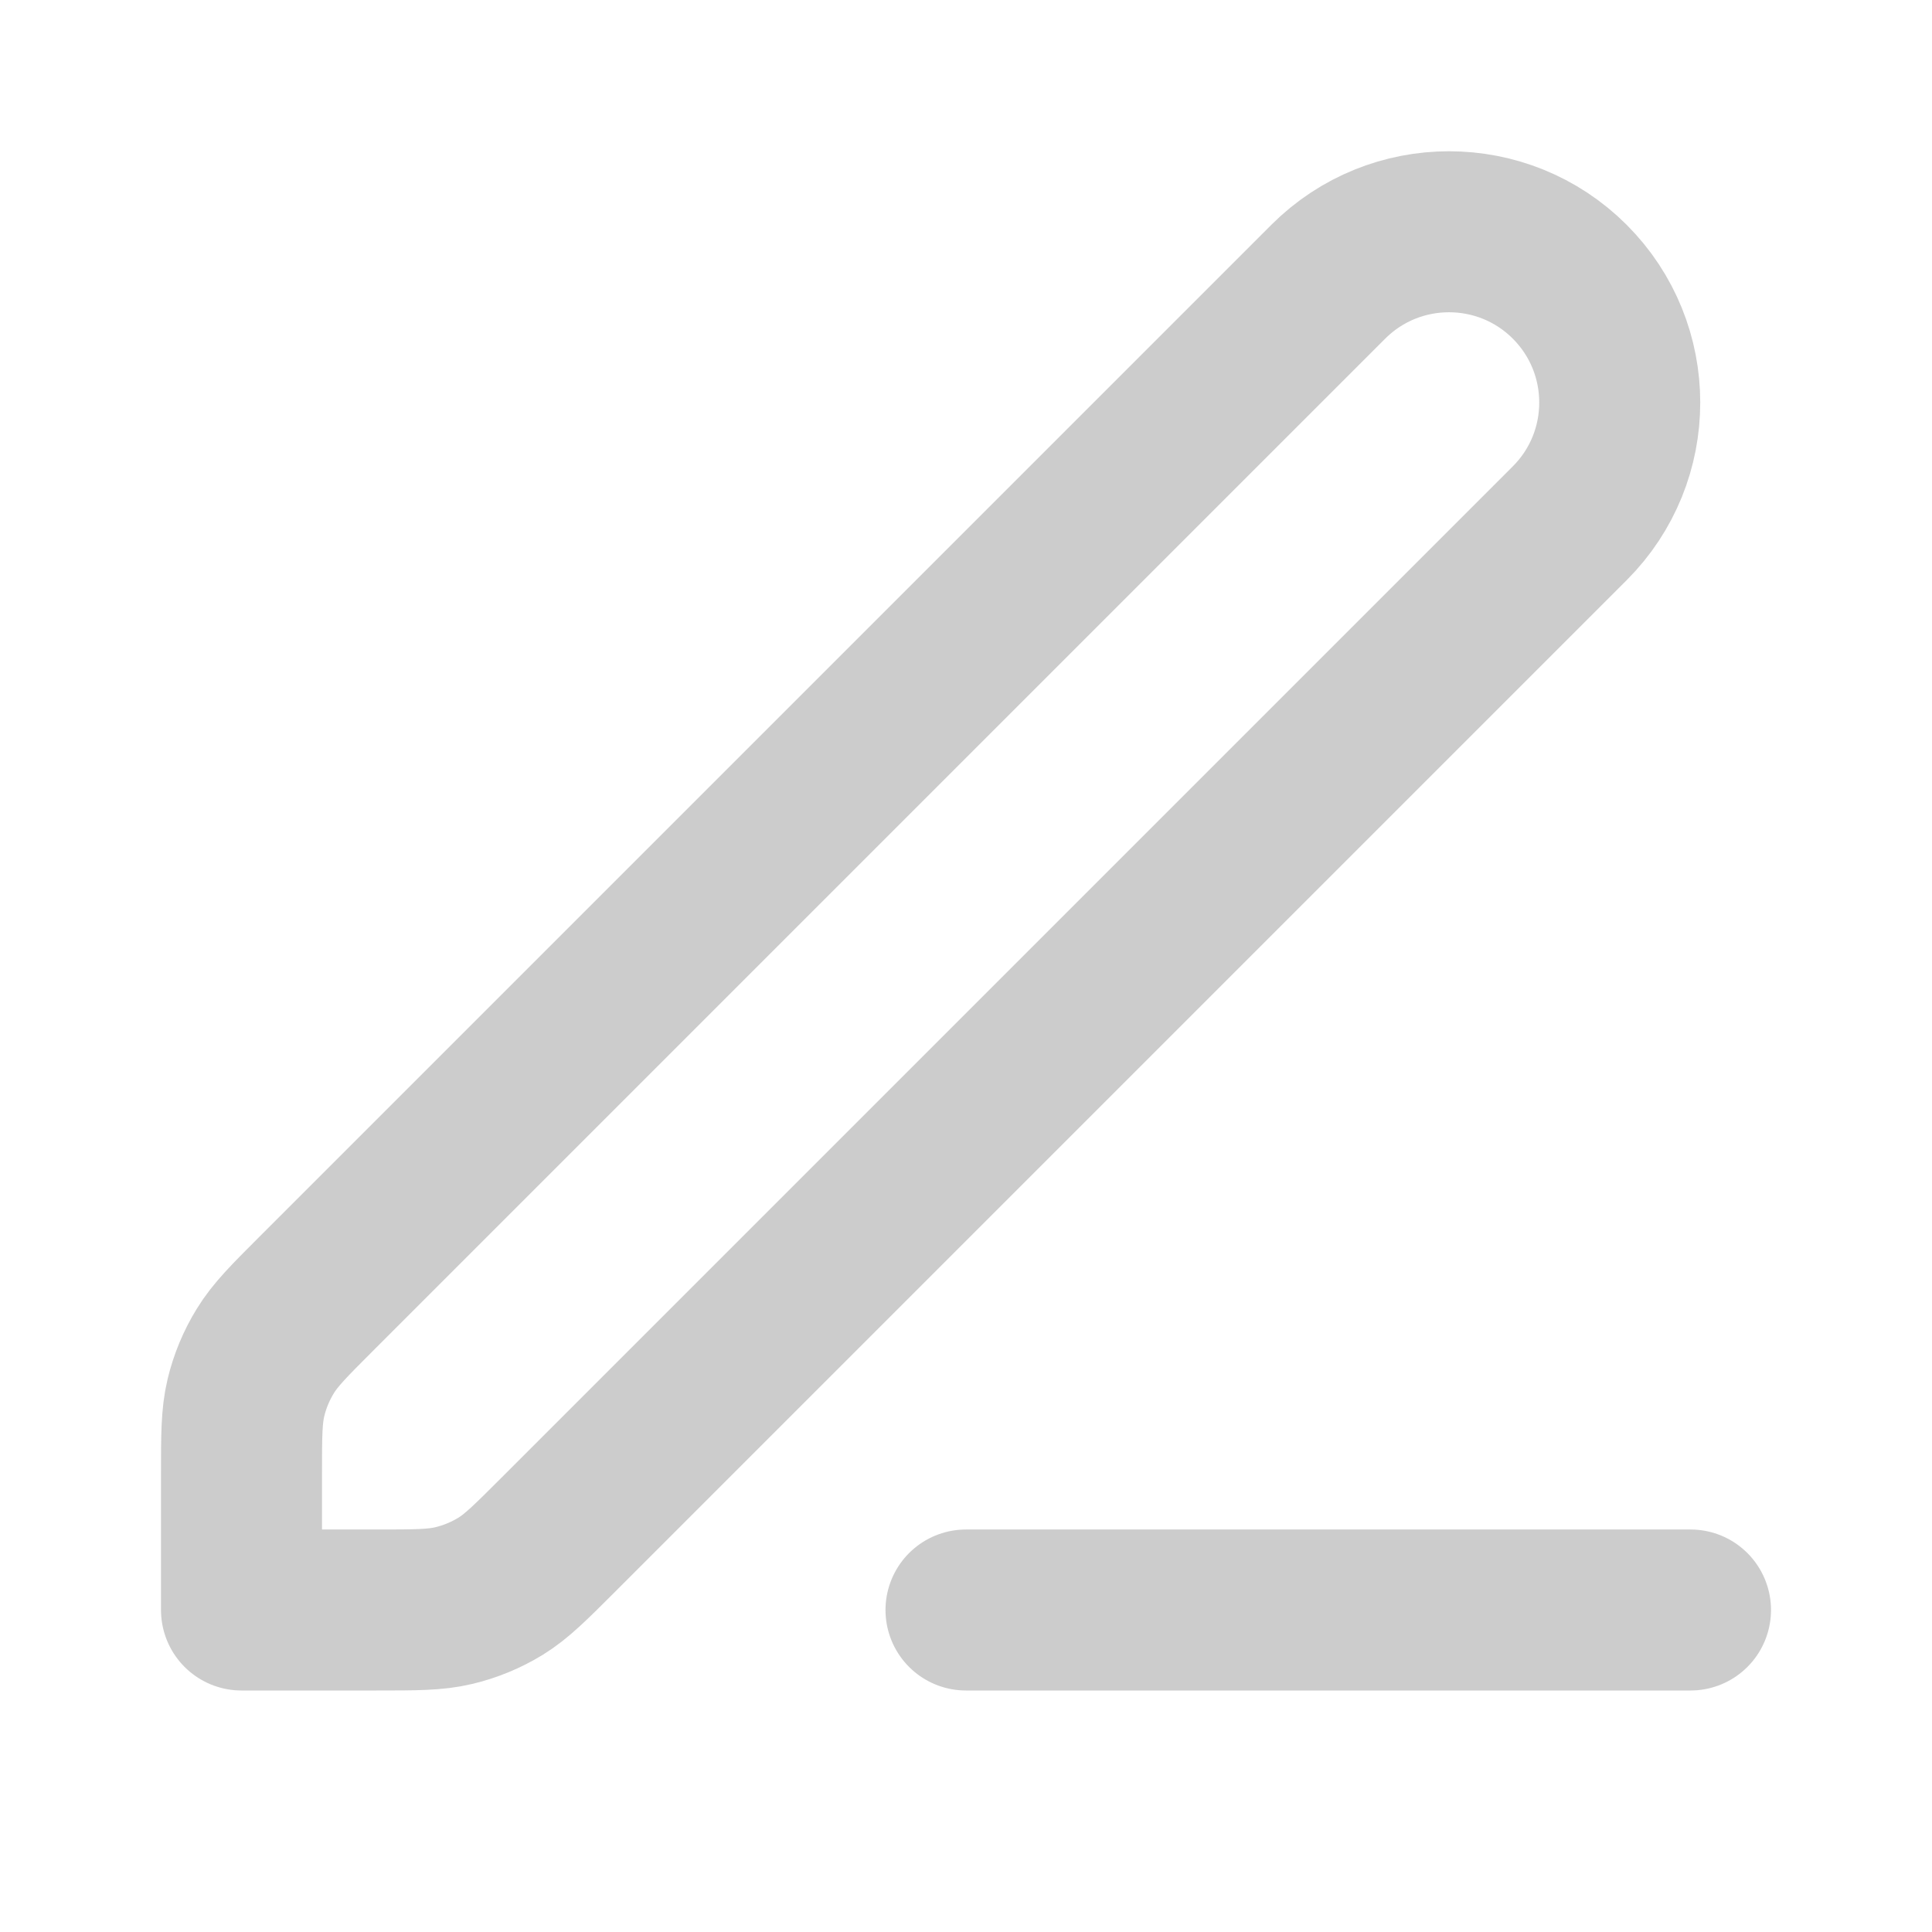
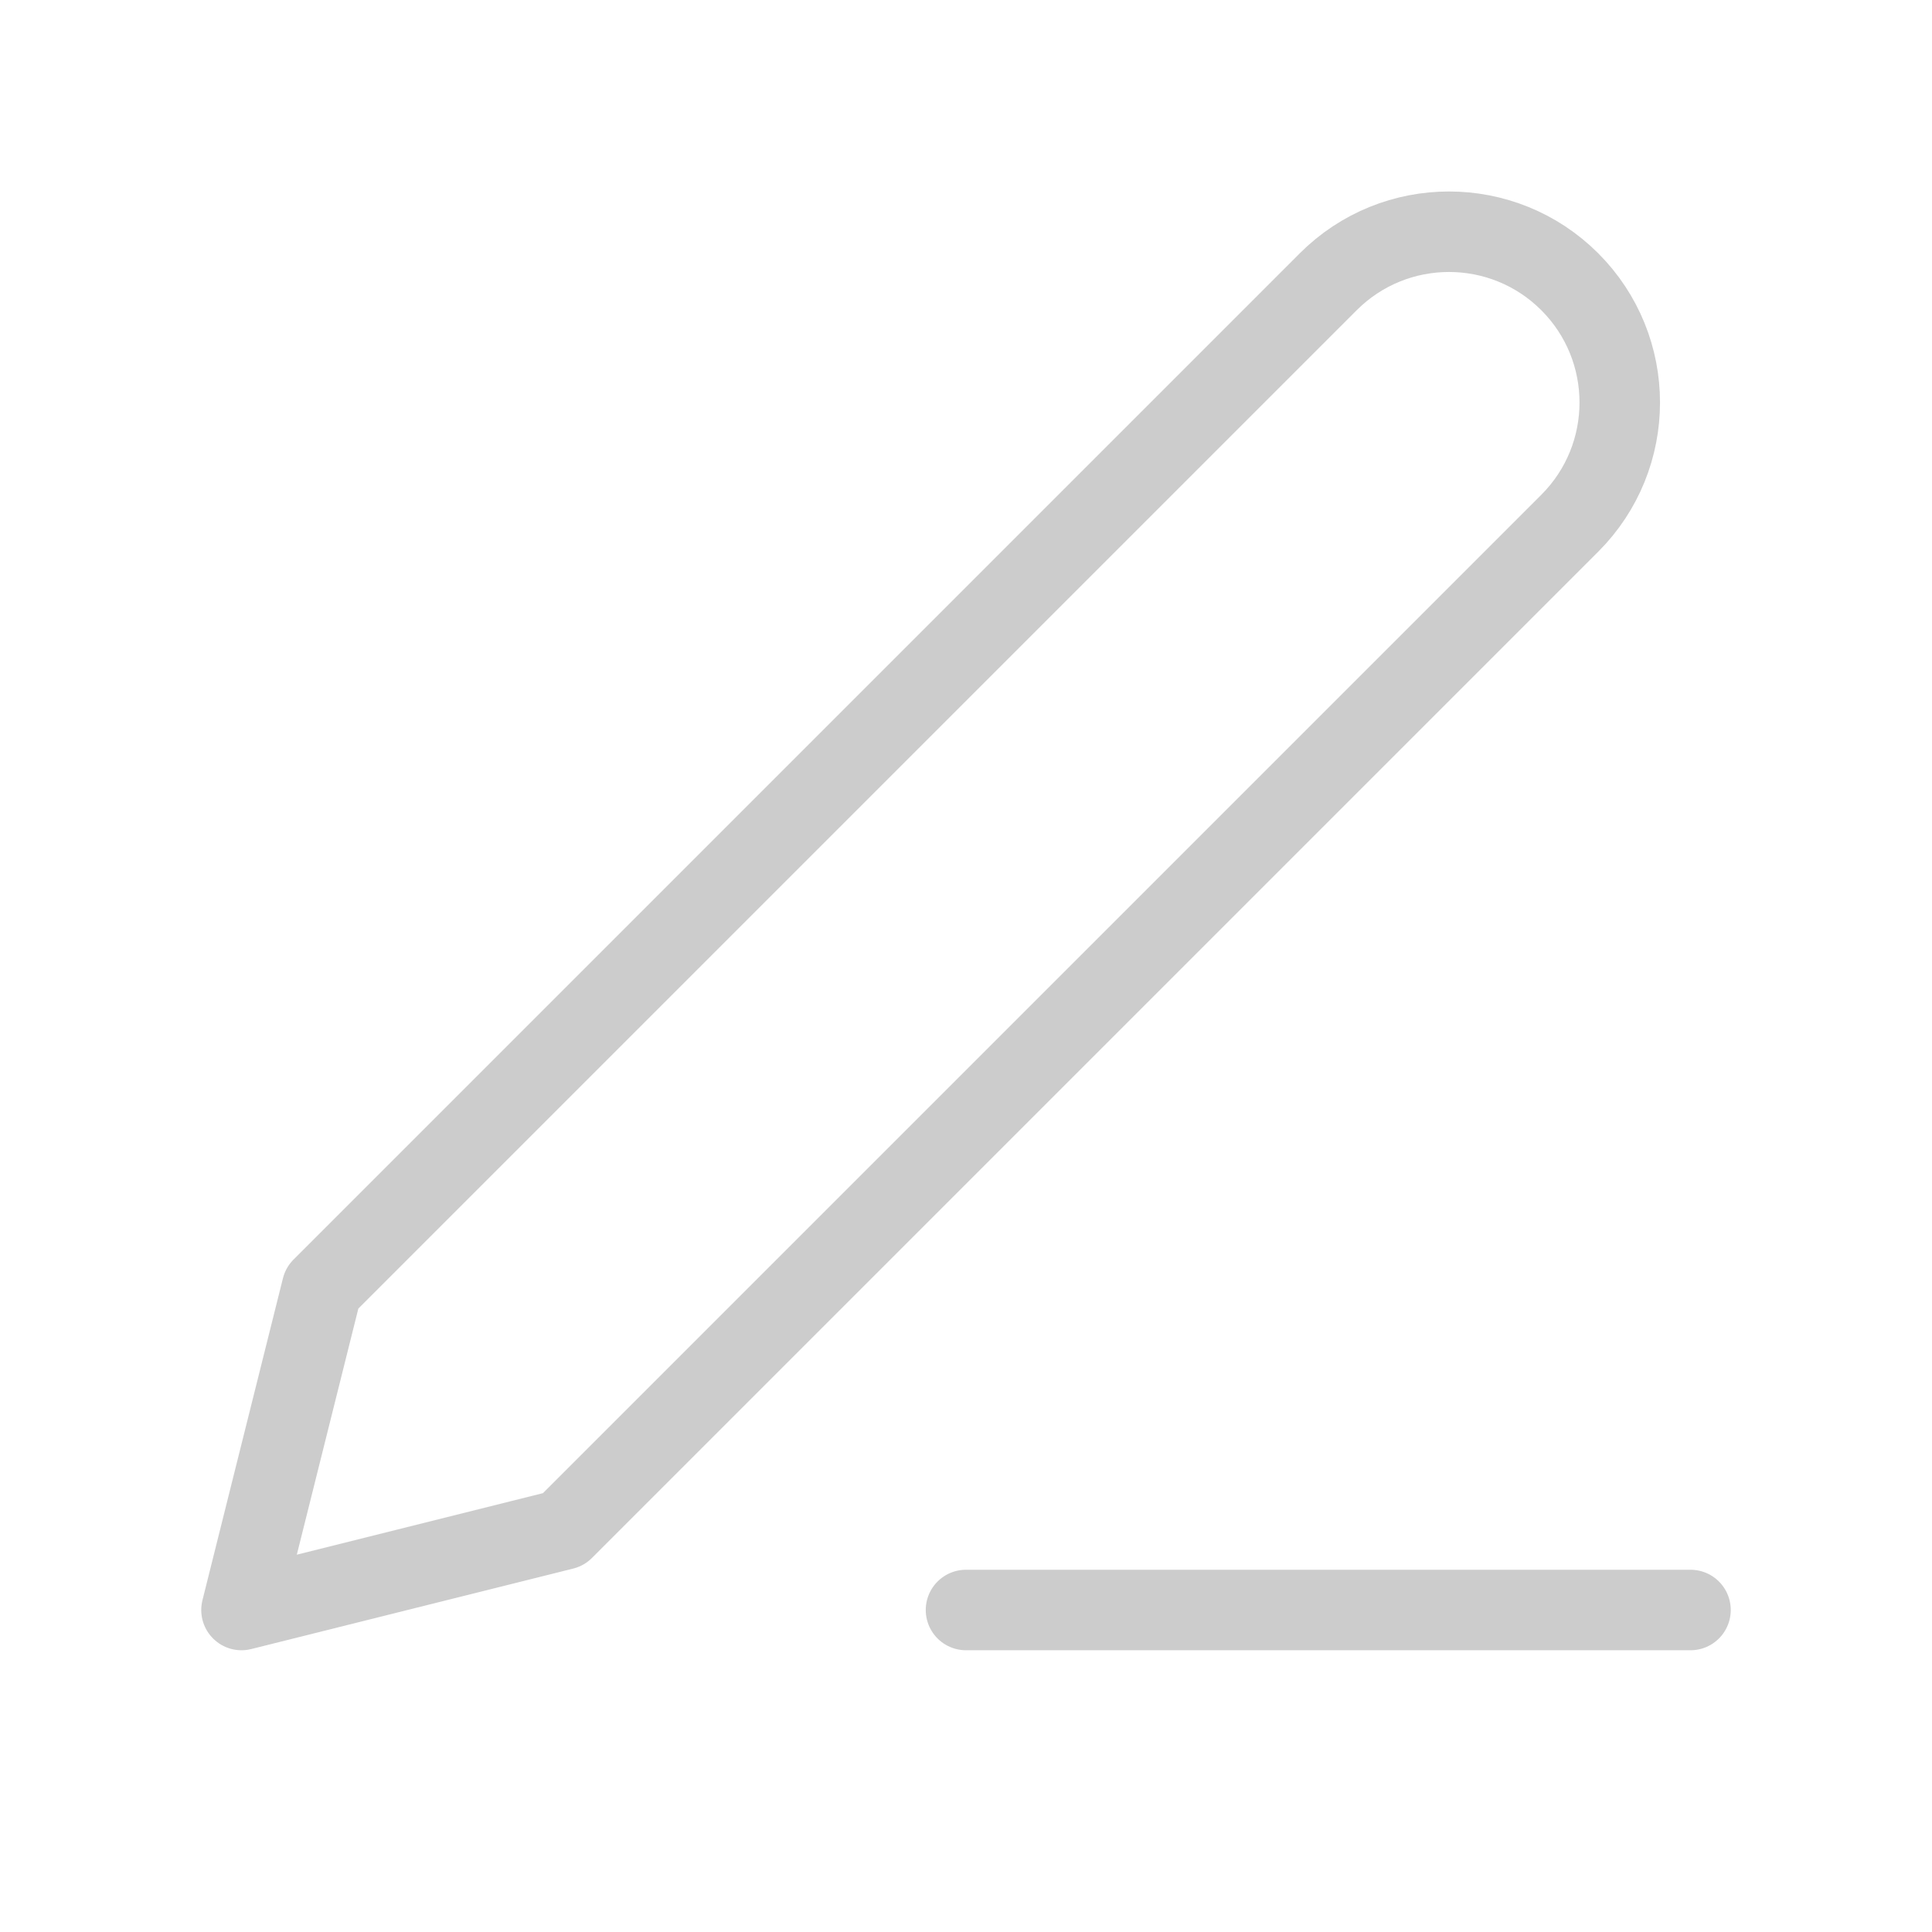
- <svg xmlns="http://www.w3.org/2000/svg" width="64px" height="64px" viewBox="0 0 24 24" fill="none">
-   <g id="SVGRepo_bgCarrier" stroke-width="0" />
-   <g id="SVGRepo_tracerCarrier" stroke-linecap="round" stroke-linejoin="round" />
-   <g id="SVGRepo_iconCarrier">
-     <path d="M12 20H21M3 20H4.675C5.164 20 5.408 20 5.638 19.945C5.843 19.896 6.038 19.815 6.217 19.706C6.418 19.582 6.591 19.409 6.937 19.063L19.5 6.5C20.328 5.672 20.328 4.329 19.5 3.5C18.672 2.672 17.328 2.672 16.5 3.5L3.937 16.063C3.591 16.409 3.418 16.582 3.295 16.784C3.185 16.963 3.104 17.158 3.055 17.362C3 17.592 3 17.837 3 18.326V20Z" stroke="#cccccc" stroke-width="2" stroke-linecap="round" stroke-linejoin="round" />
-   </g>
+ <svg xmlns="http://www.w3.org/2000/svg" width="24" height="24" viewBox="0 0 24 24" fill="none" stroke="#cccccc" stroke-width="1" stroke-linecap="round" stroke-linejoin="round" class="feather feather-edit-3">
+   <path d="M12 20h9" />
+   <path d="M16.5 3.5a2.121 2.121 0 0 1 3 3L7 19l-4 1 1-4L16.5 3.5z" />
</svg>
